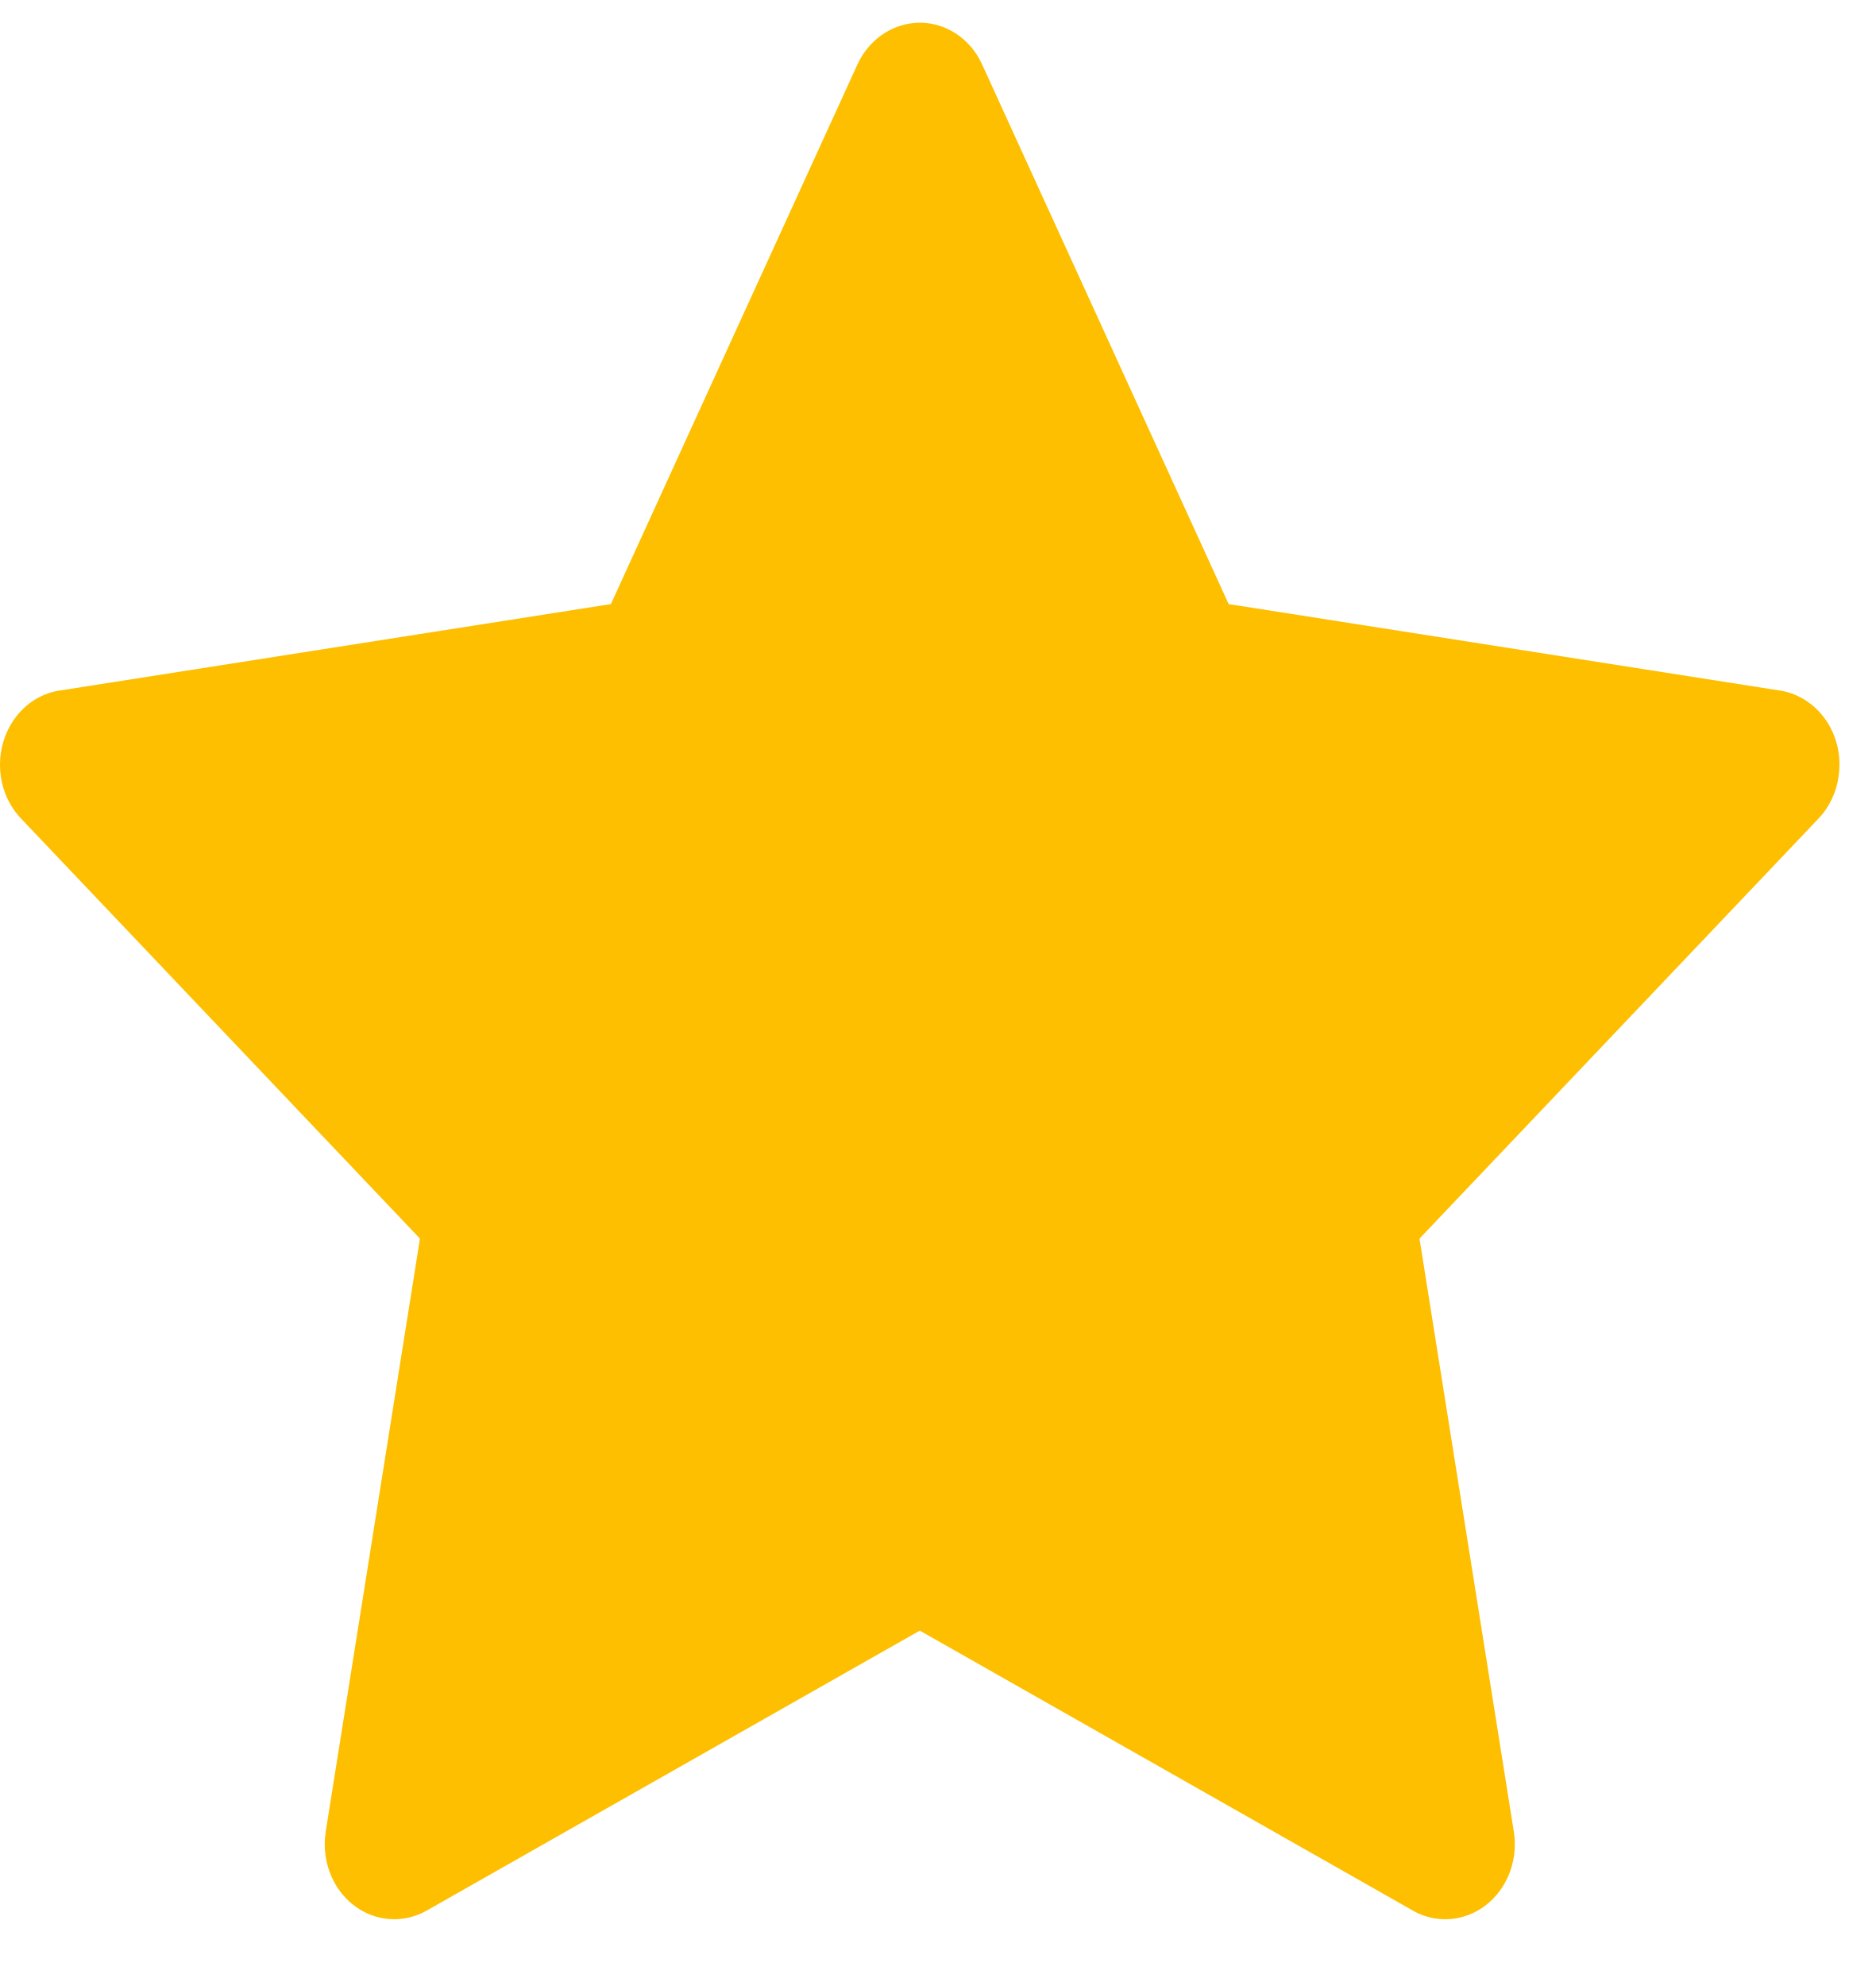
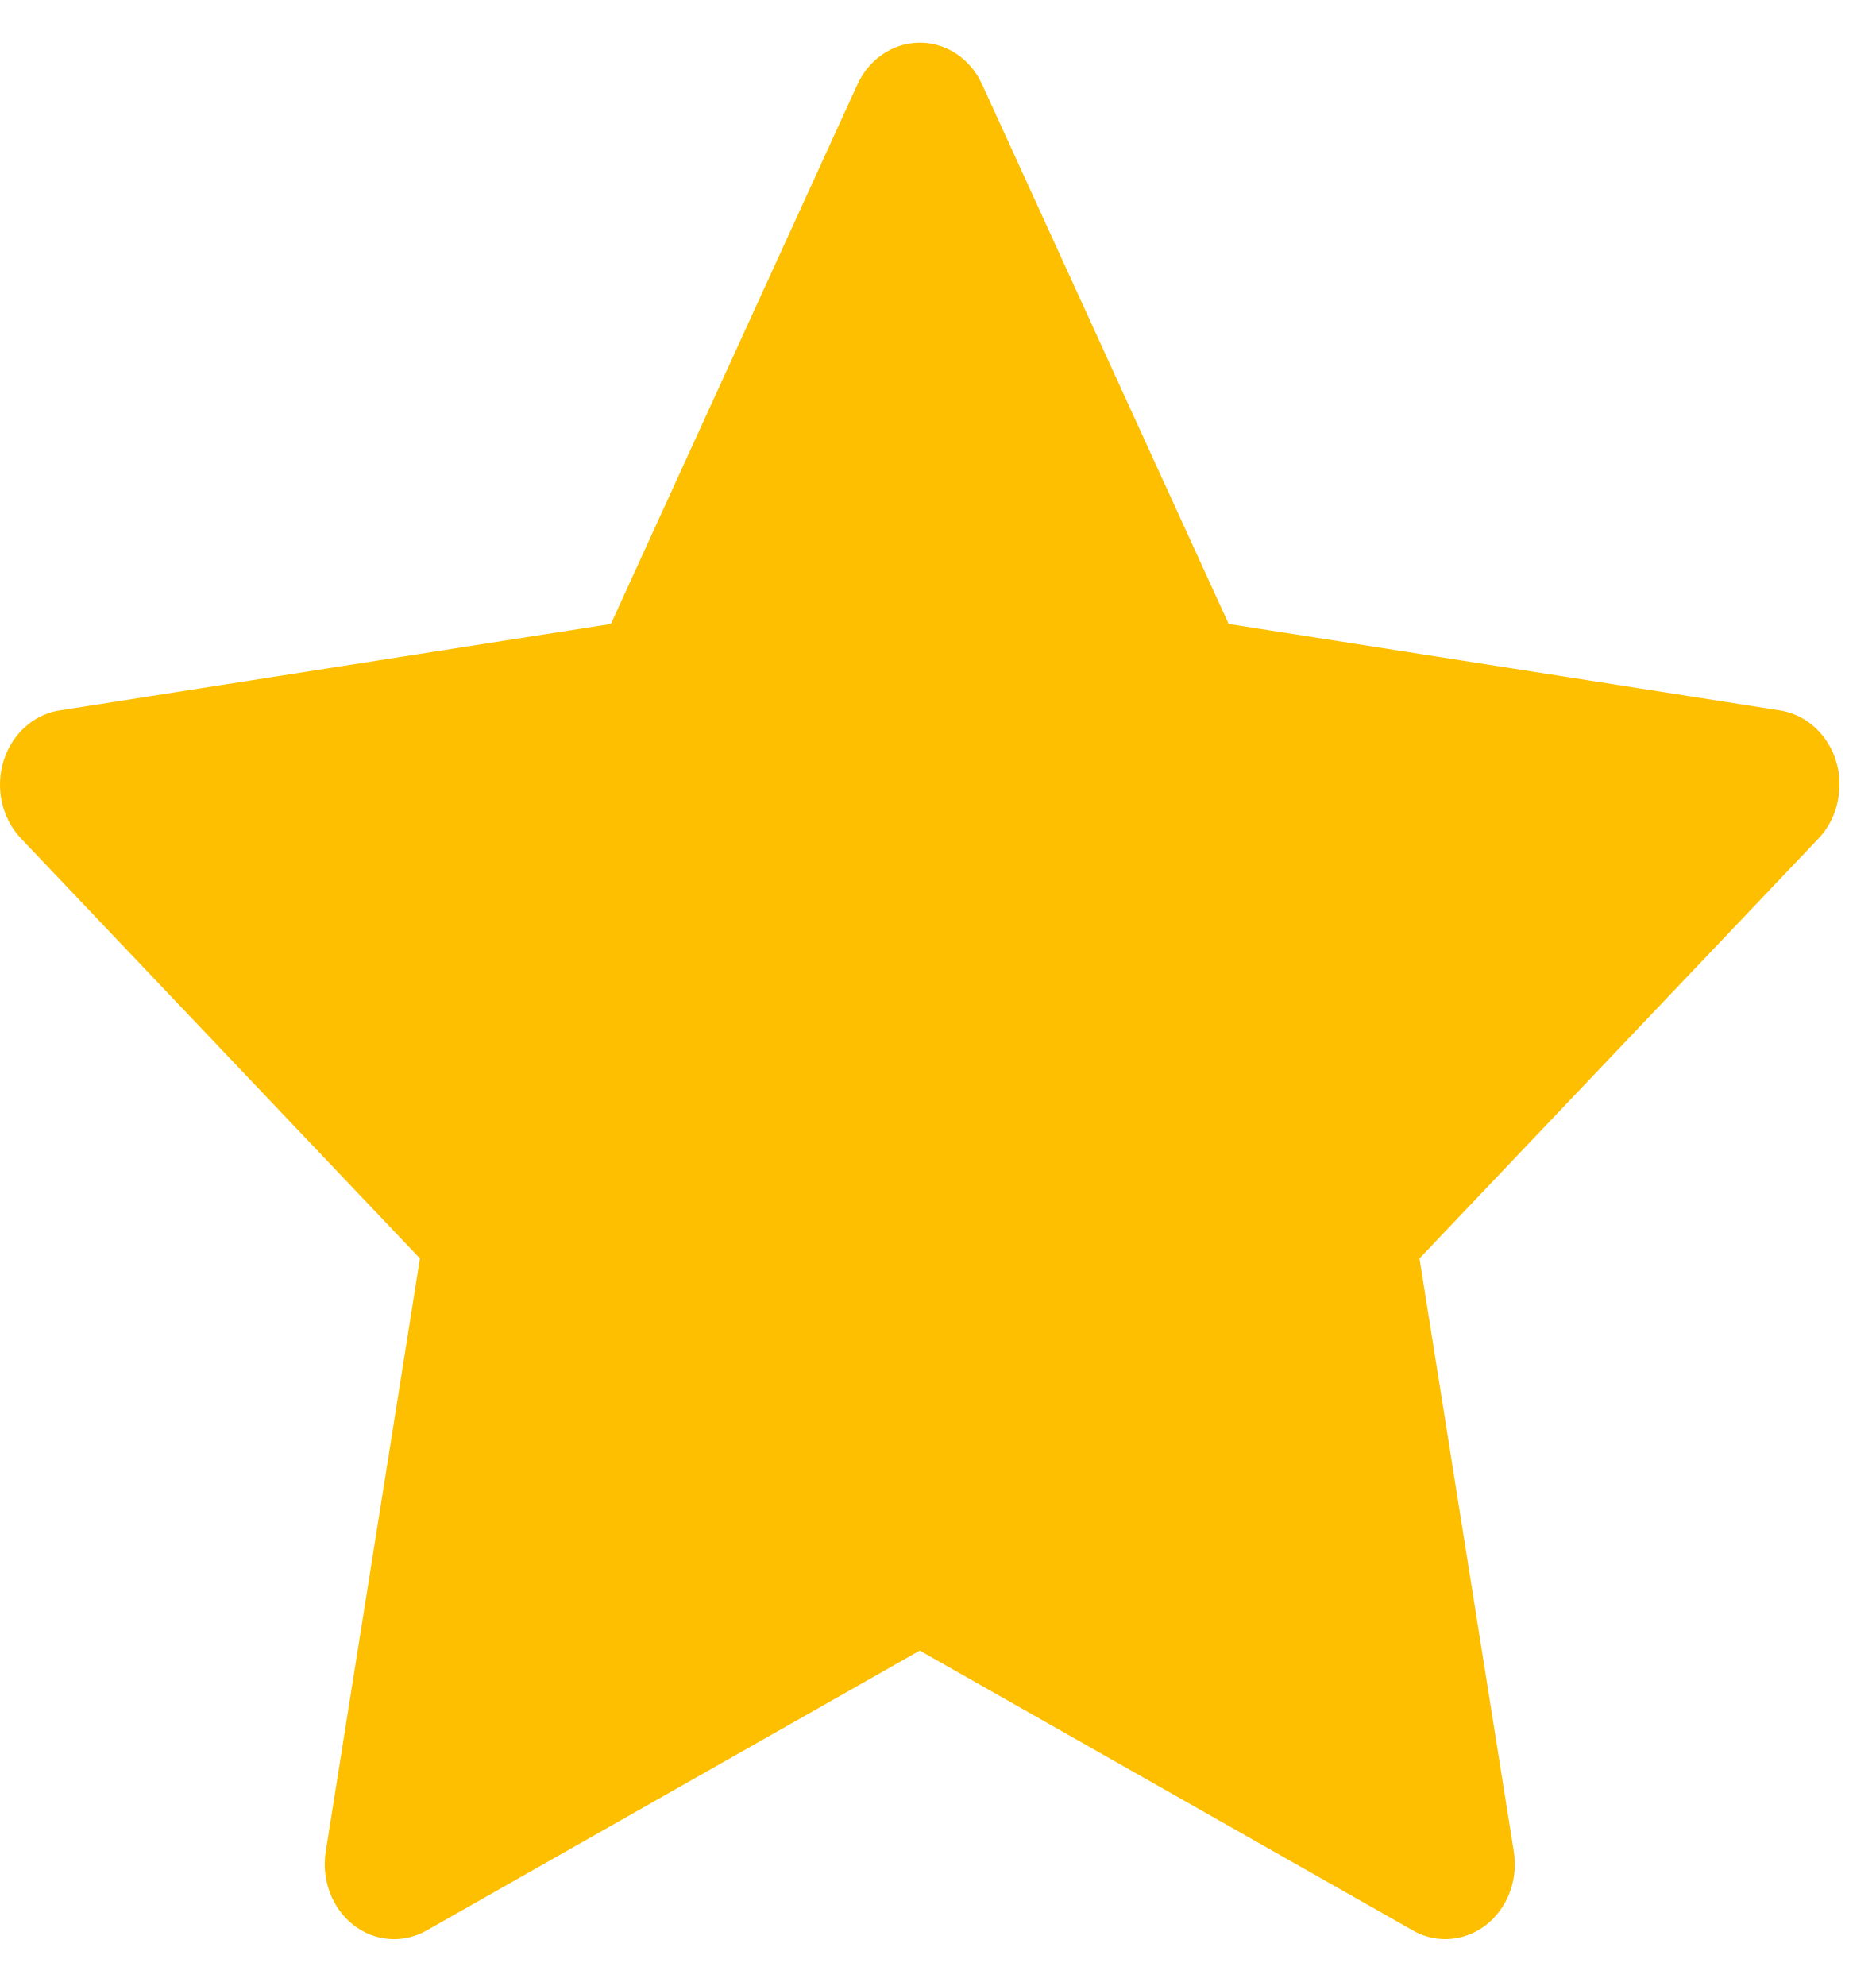
<svg xmlns="http://www.w3.org/2000/svg" width="17" height="18" viewBox="0 0 17 18" fill="none">
-   <path d="M16.137 6.259L11.138 5.475L8.903 0.584C8.842 0.45 8.742 0.342 8.617 0.276C8.306 0.11 7.928 0.249 7.773 0.584L5.538 5.475L0.539 6.259C0.401 6.28 0.275 6.35 0.179 6.456C0.062 6.586 -0.002 6.76 5.54168e-05 6.94C0.002 7.121 0.071 7.293 0.191 7.419L3.807 11.226L2.953 16.6C2.933 16.725 2.946 16.854 2.99 16.971C3.034 17.089 3.108 17.191 3.203 17.265C3.298 17.34 3.411 17.384 3.528 17.393C3.645 17.402 3.763 17.376 3.867 17.317L8.338 14.779L12.809 17.317C12.931 17.387 13.073 17.41 13.209 17.385C13.552 17.321 13.782 16.97 13.723 16.6L12.868 11.226L16.485 7.419C16.584 7.315 16.649 7.179 16.668 7.03C16.721 6.658 16.481 6.314 16.137 6.259V6.259Z" fill="#FDBF00" />
+   <path d="M16.137 6.439L11.138 5.655L8.903 0.765C8.842 0.631 8.742 0.523 8.618 0.457C8.306 0.291 7.928 0.429 7.773 0.765L5.538 5.655L0.539 6.439C0.401 6.461 0.275 6.531 0.179 6.637C0.062 6.767 -0.002 6.941 5.54169e-05 7.121C0.002 7.302 0.071 7.474 0.191 7.6L3.807 11.406L2.953 16.781C2.933 16.906 2.946 17.035 2.99 17.152C3.034 17.27 3.108 17.372 3.203 17.446C3.298 17.521 3.411 17.565 3.528 17.574C3.645 17.583 3.763 17.556 3.867 17.497L8.338 14.96L12.809 17.497C12.931 17.567 13.073 17.591 13.209 17.565C13.552 17.502 13.782 17.151 13.723 16.781L12.868 11.406L16.485 7.6C16.584 7.496 16.649 7.36 16.668 7.211C16.722 6.839 16.481 6.495 16.137 6.439V6.439Z" fill="#FDBF00" />
</svg>
